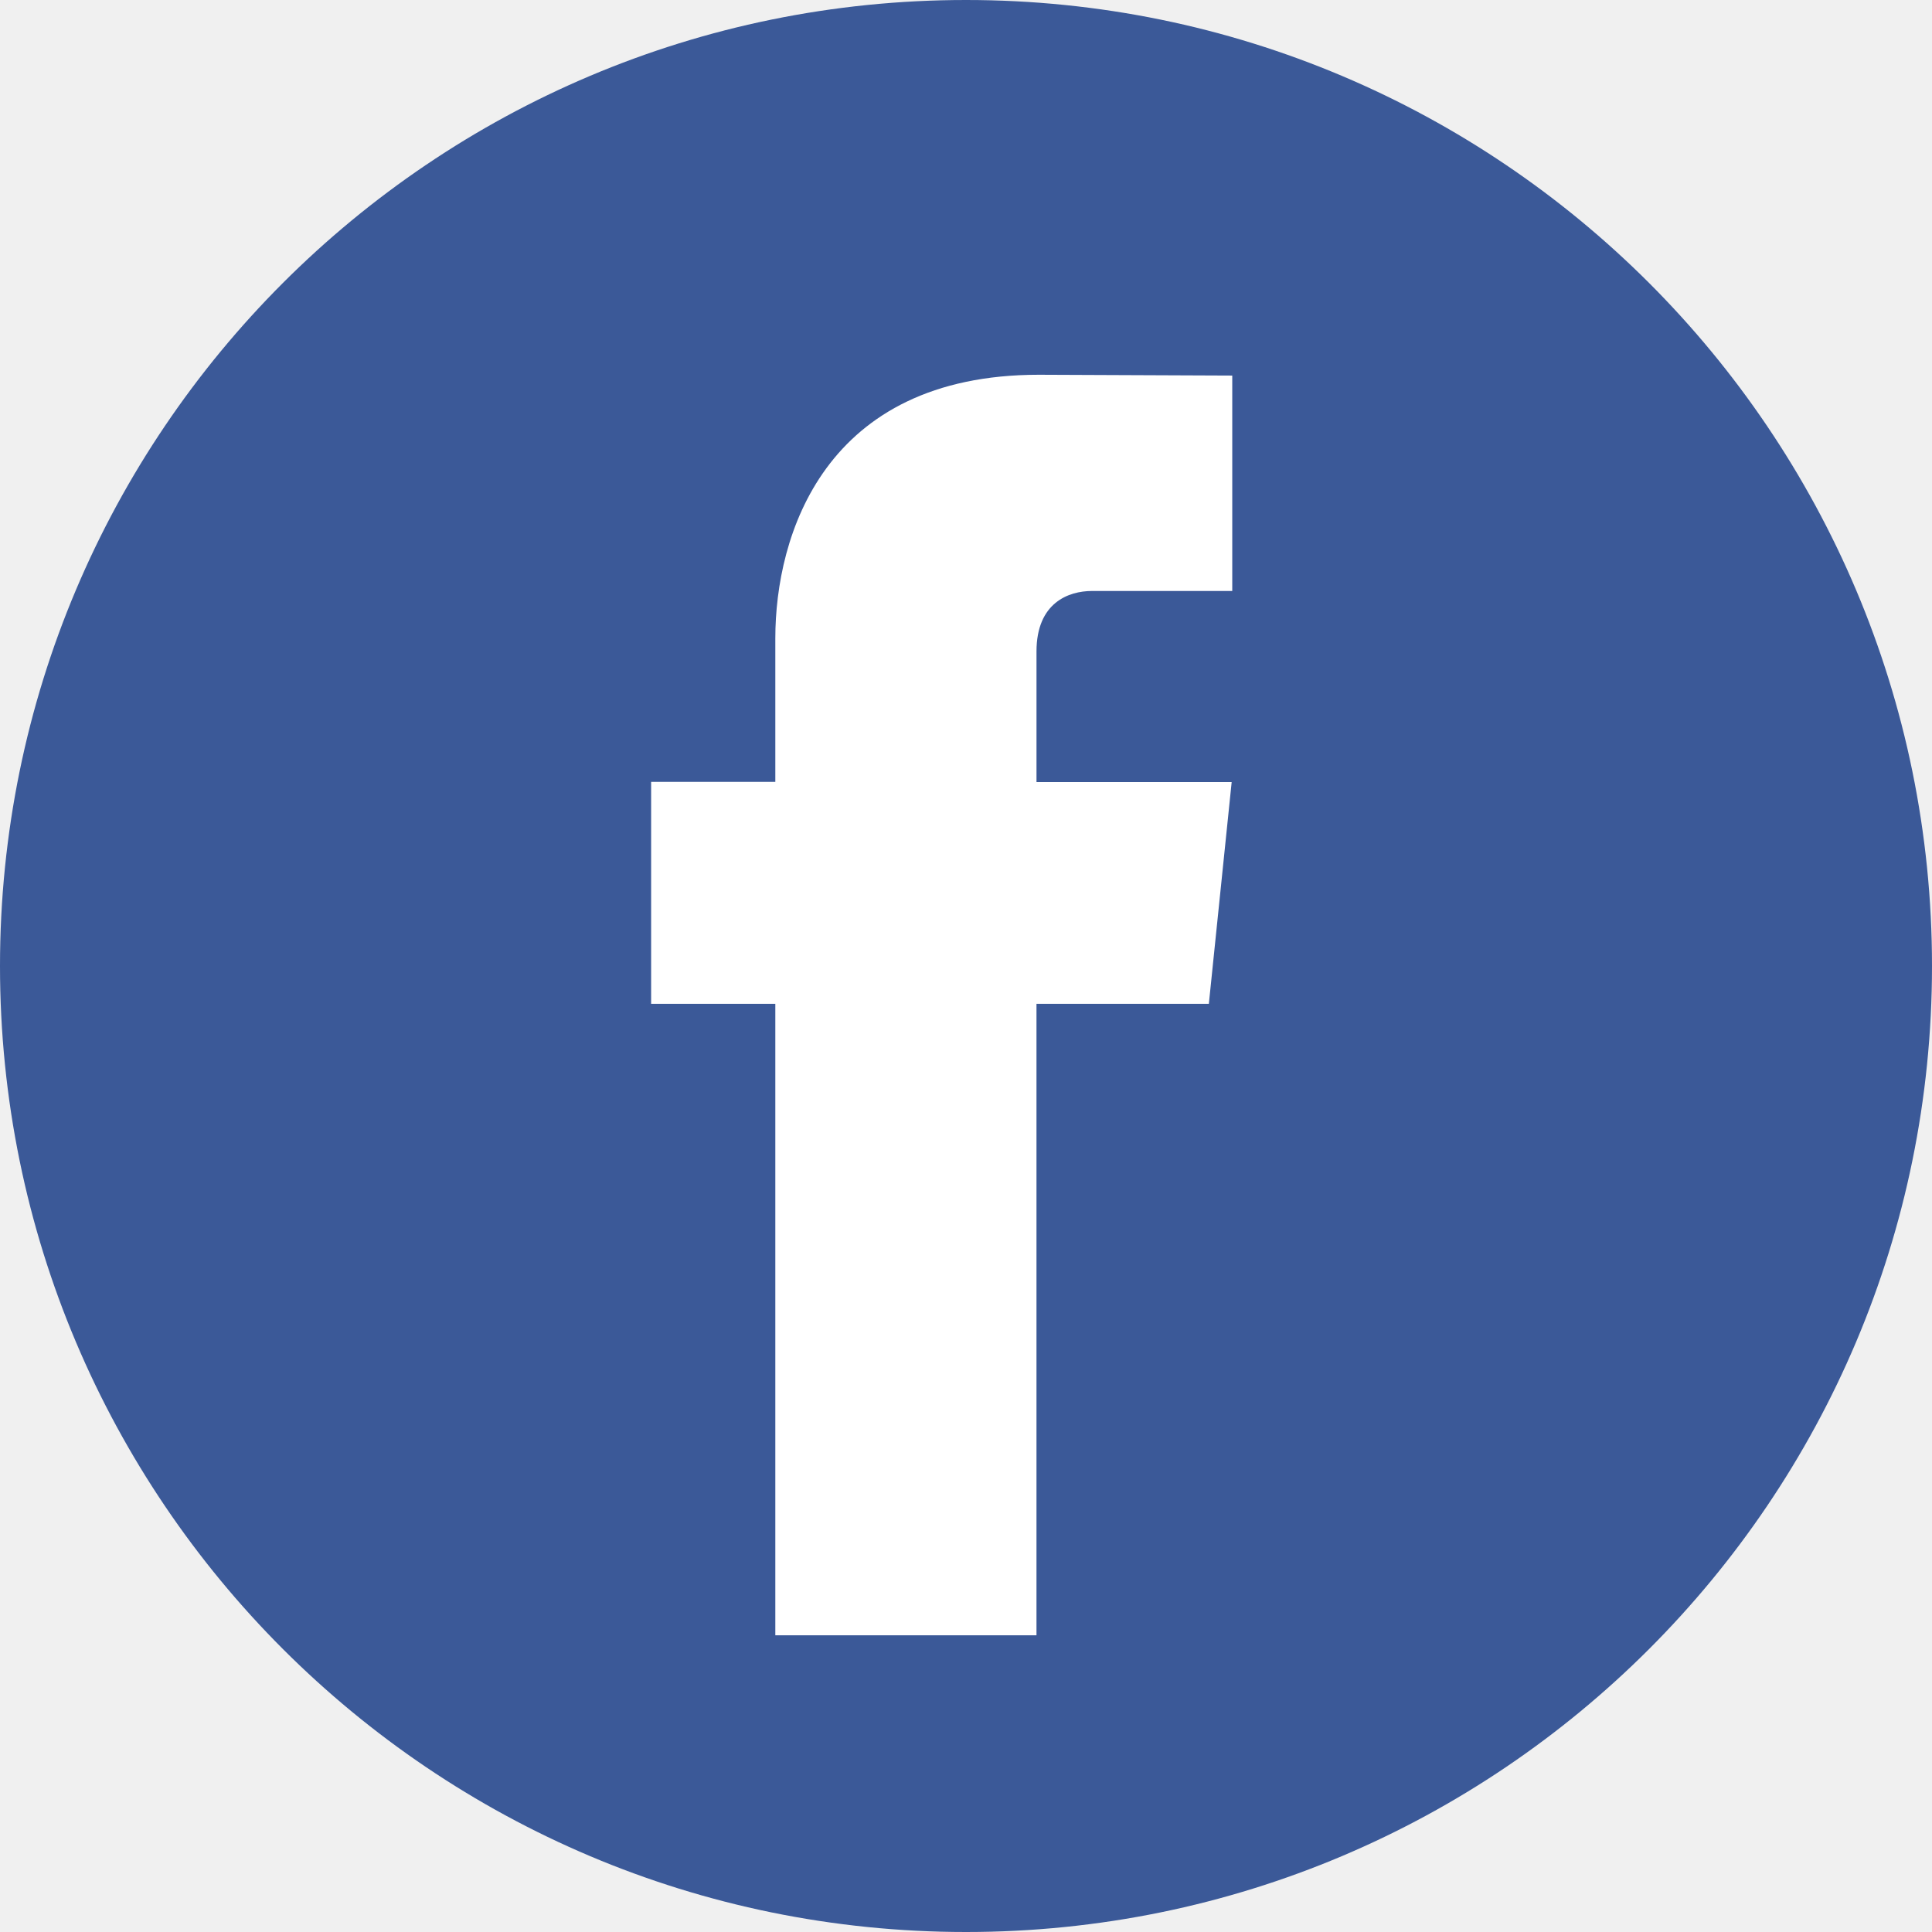
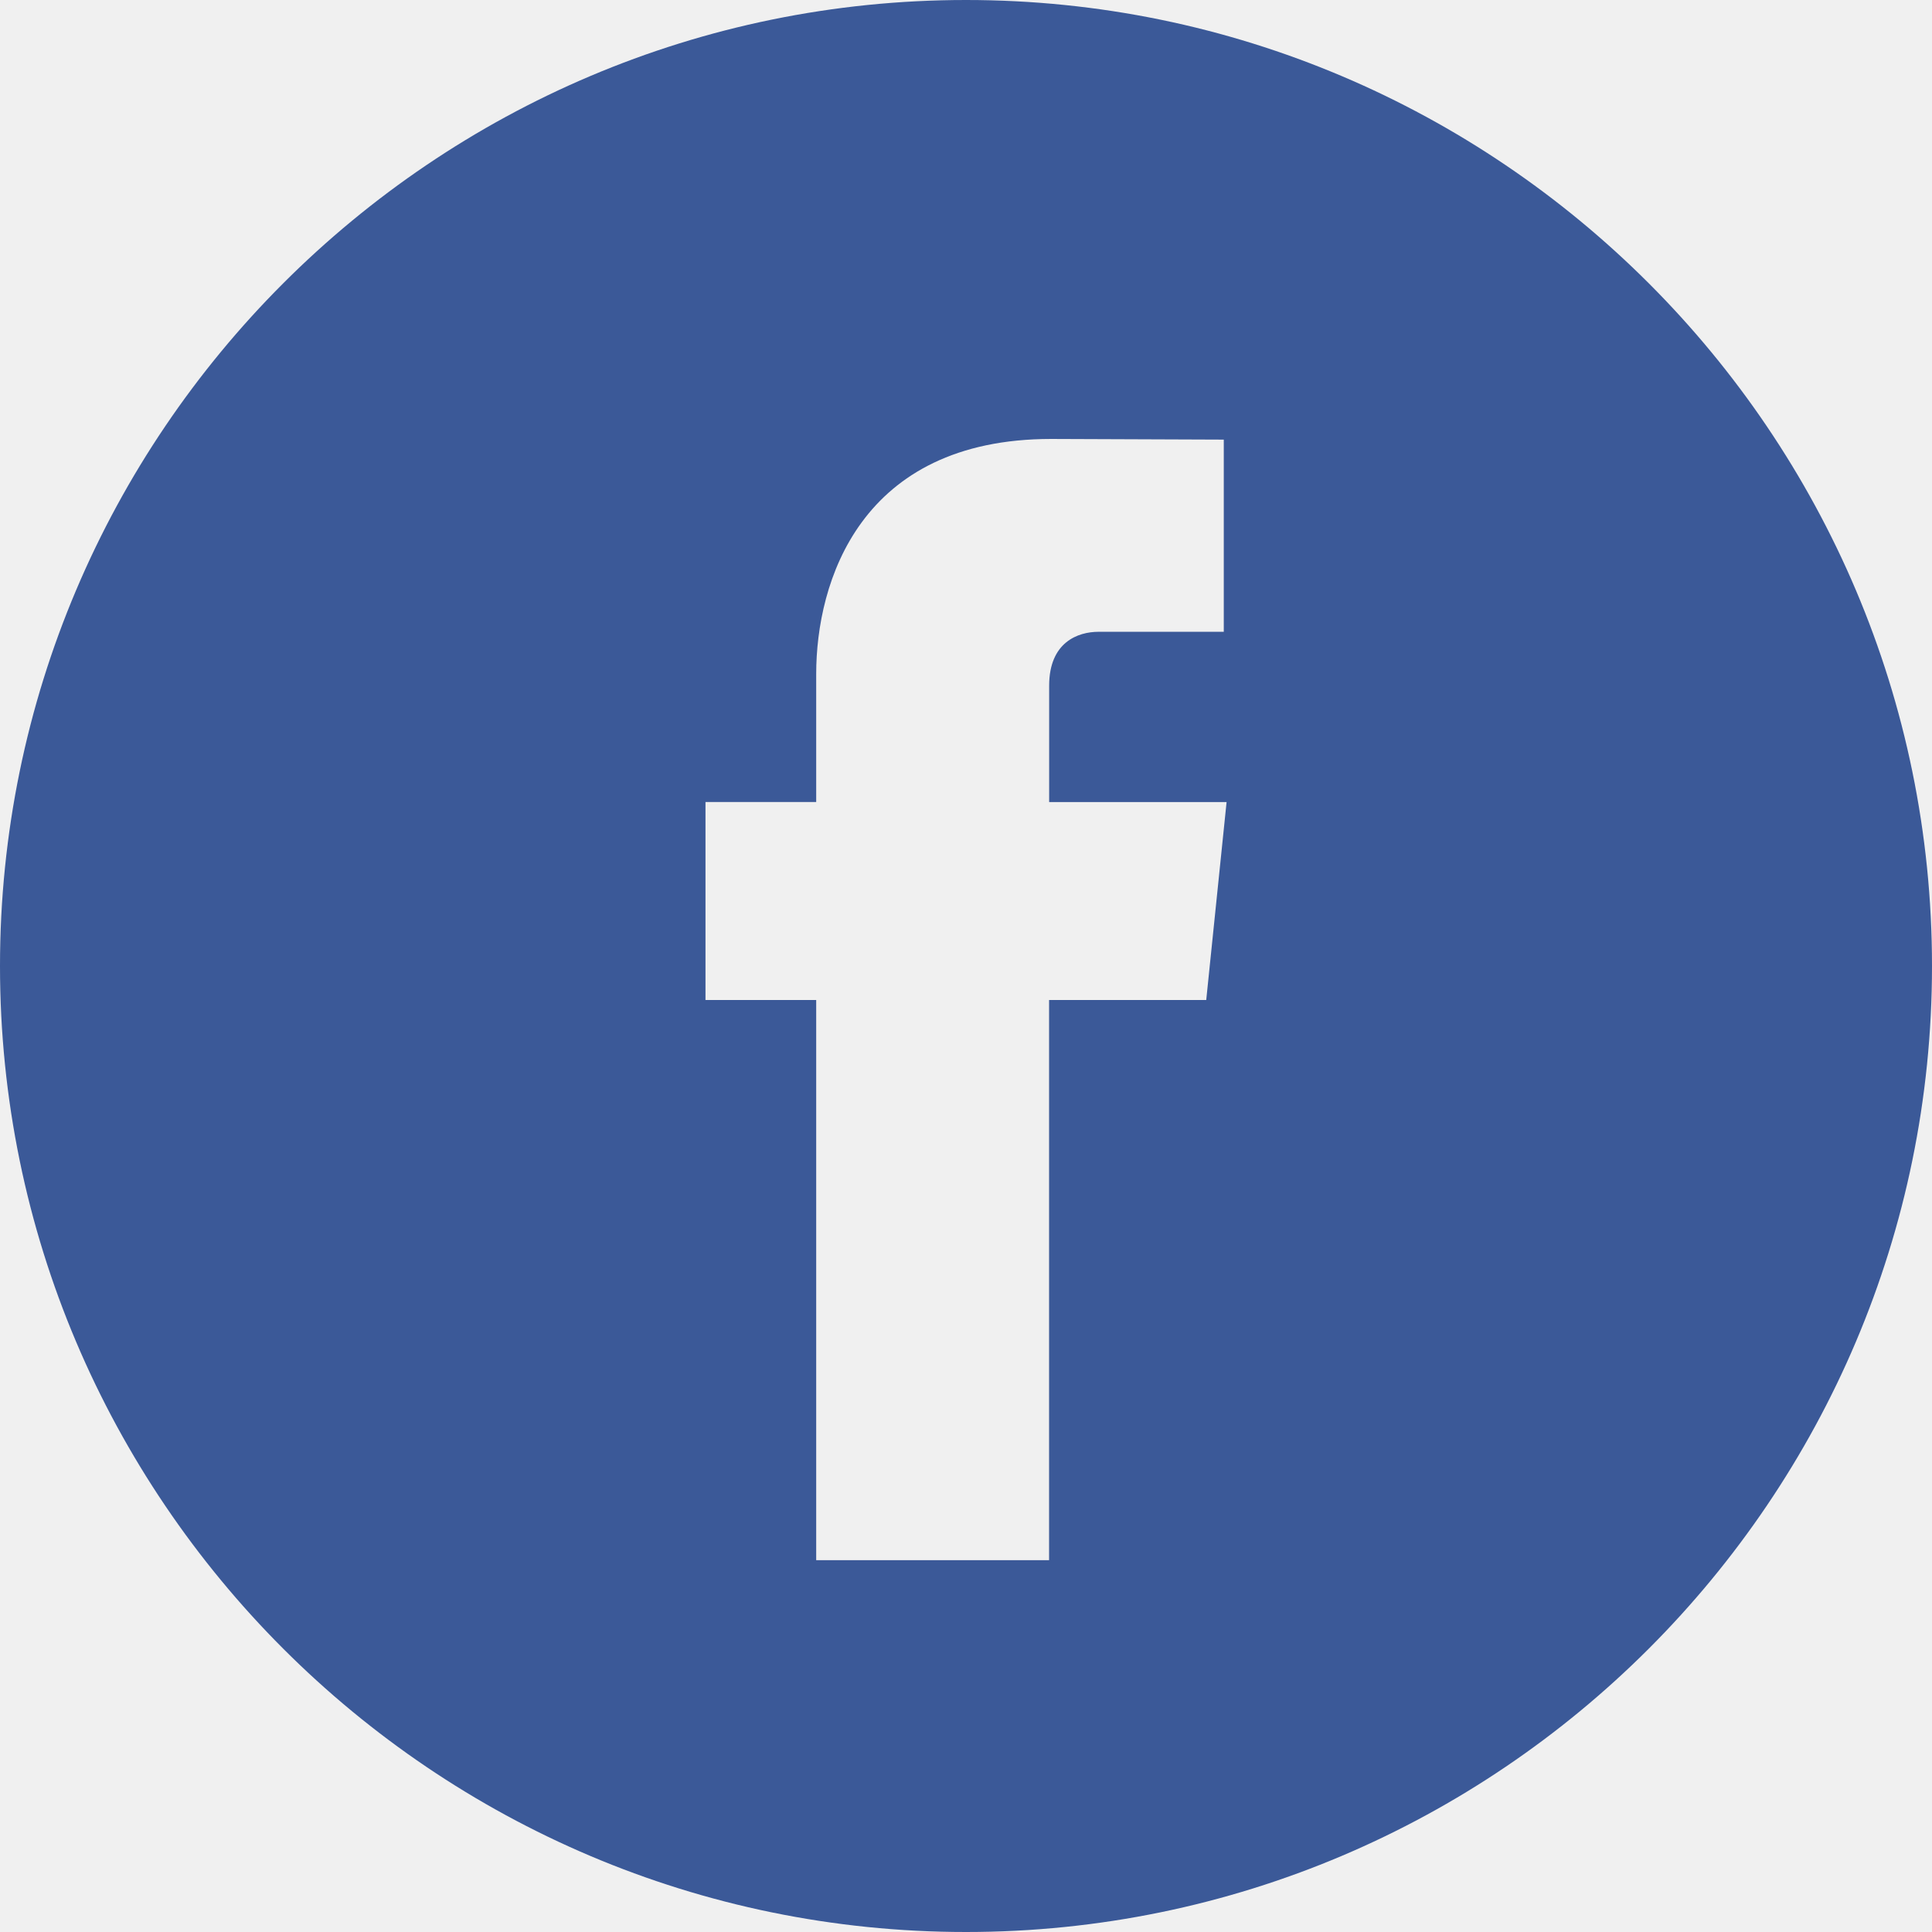
- <svg xmlns="http://www.w3.org/2000/svg" version="1.1" id="Capa_1" width="50px" height="50px" x="0px" y="0px" viewBox="0 0 112.196 112.196" style="enable-background:new 0 0 112.196 112.196;" xml:space="preserve">
+ <svg xmlns="http://www.w3.org/2000/svg" version="1.1" id="Capa_1" x="0px" y="0px" width="45px" height="45px" viewBox="0 0 49.652 49.652" style="enable-background:new 0 0 49.652 49.652;" xml:space="preserve" class="">
  <g>
-     <circle style="fill:#3B5998;" cx="56.098" cy="56.098" r="56.098" />
-     <path style="fill:#FFFFFF;" d="M70.201,58.294h-10.01v36.672H45.025V58.294h-7.213V45.406h7.213v-8.34   c0-5.964,2.833-15.303,15.301-15.303L71.56,21.81v12.51h-8.151c-1.337,0-3.217,0.668-3.217,3.513v7.585h11.334L70.201,58.294z" />
+     <g>
+       <g>
+         <path d="M24.826,0C11.137,0,0,11.137,0,24.826c0,13.688,11.137,24.826,24.826,24.826c13.688,0,24.826-11.138,24.826-24.826    C49.652,11.137,38.516,0,24.826,0z M31,25.7h-4.039c0,6.453,0,14.396,0,14.396h-5.985c0,0,0-7.866,0-14.396h-2.845v-5.088h2.845    v-3.291c0-2.357,1.12-6.04,6.04-6.04l4.435,0.017v4.939c0,0-2.695,0-3.219,0c-0.524,0-1.269,0.262-1.269,1.386v2.99h4.56L31,25.7z    " data-original="#000000" class="active-path" data-old_color="#000000" fill="#3B5998" />
+       </g>
+     </g>
  </g>
-   <g>
- </g>
-   <g>
- </g>
-   <g>
- </g>
-   <g>
- </g>
-   <g>
- </g>
-   <g>
- </g>
-   <g>
- </g>
-   <g>
- </g>
-   <g>
- </g>
-   <g>
- </g>
-   <g>
- </g>
-   <g>
- </g>
-   <g>
- </g>
-   <g>
- </g>
-   <g>
- </g>
</svg>
